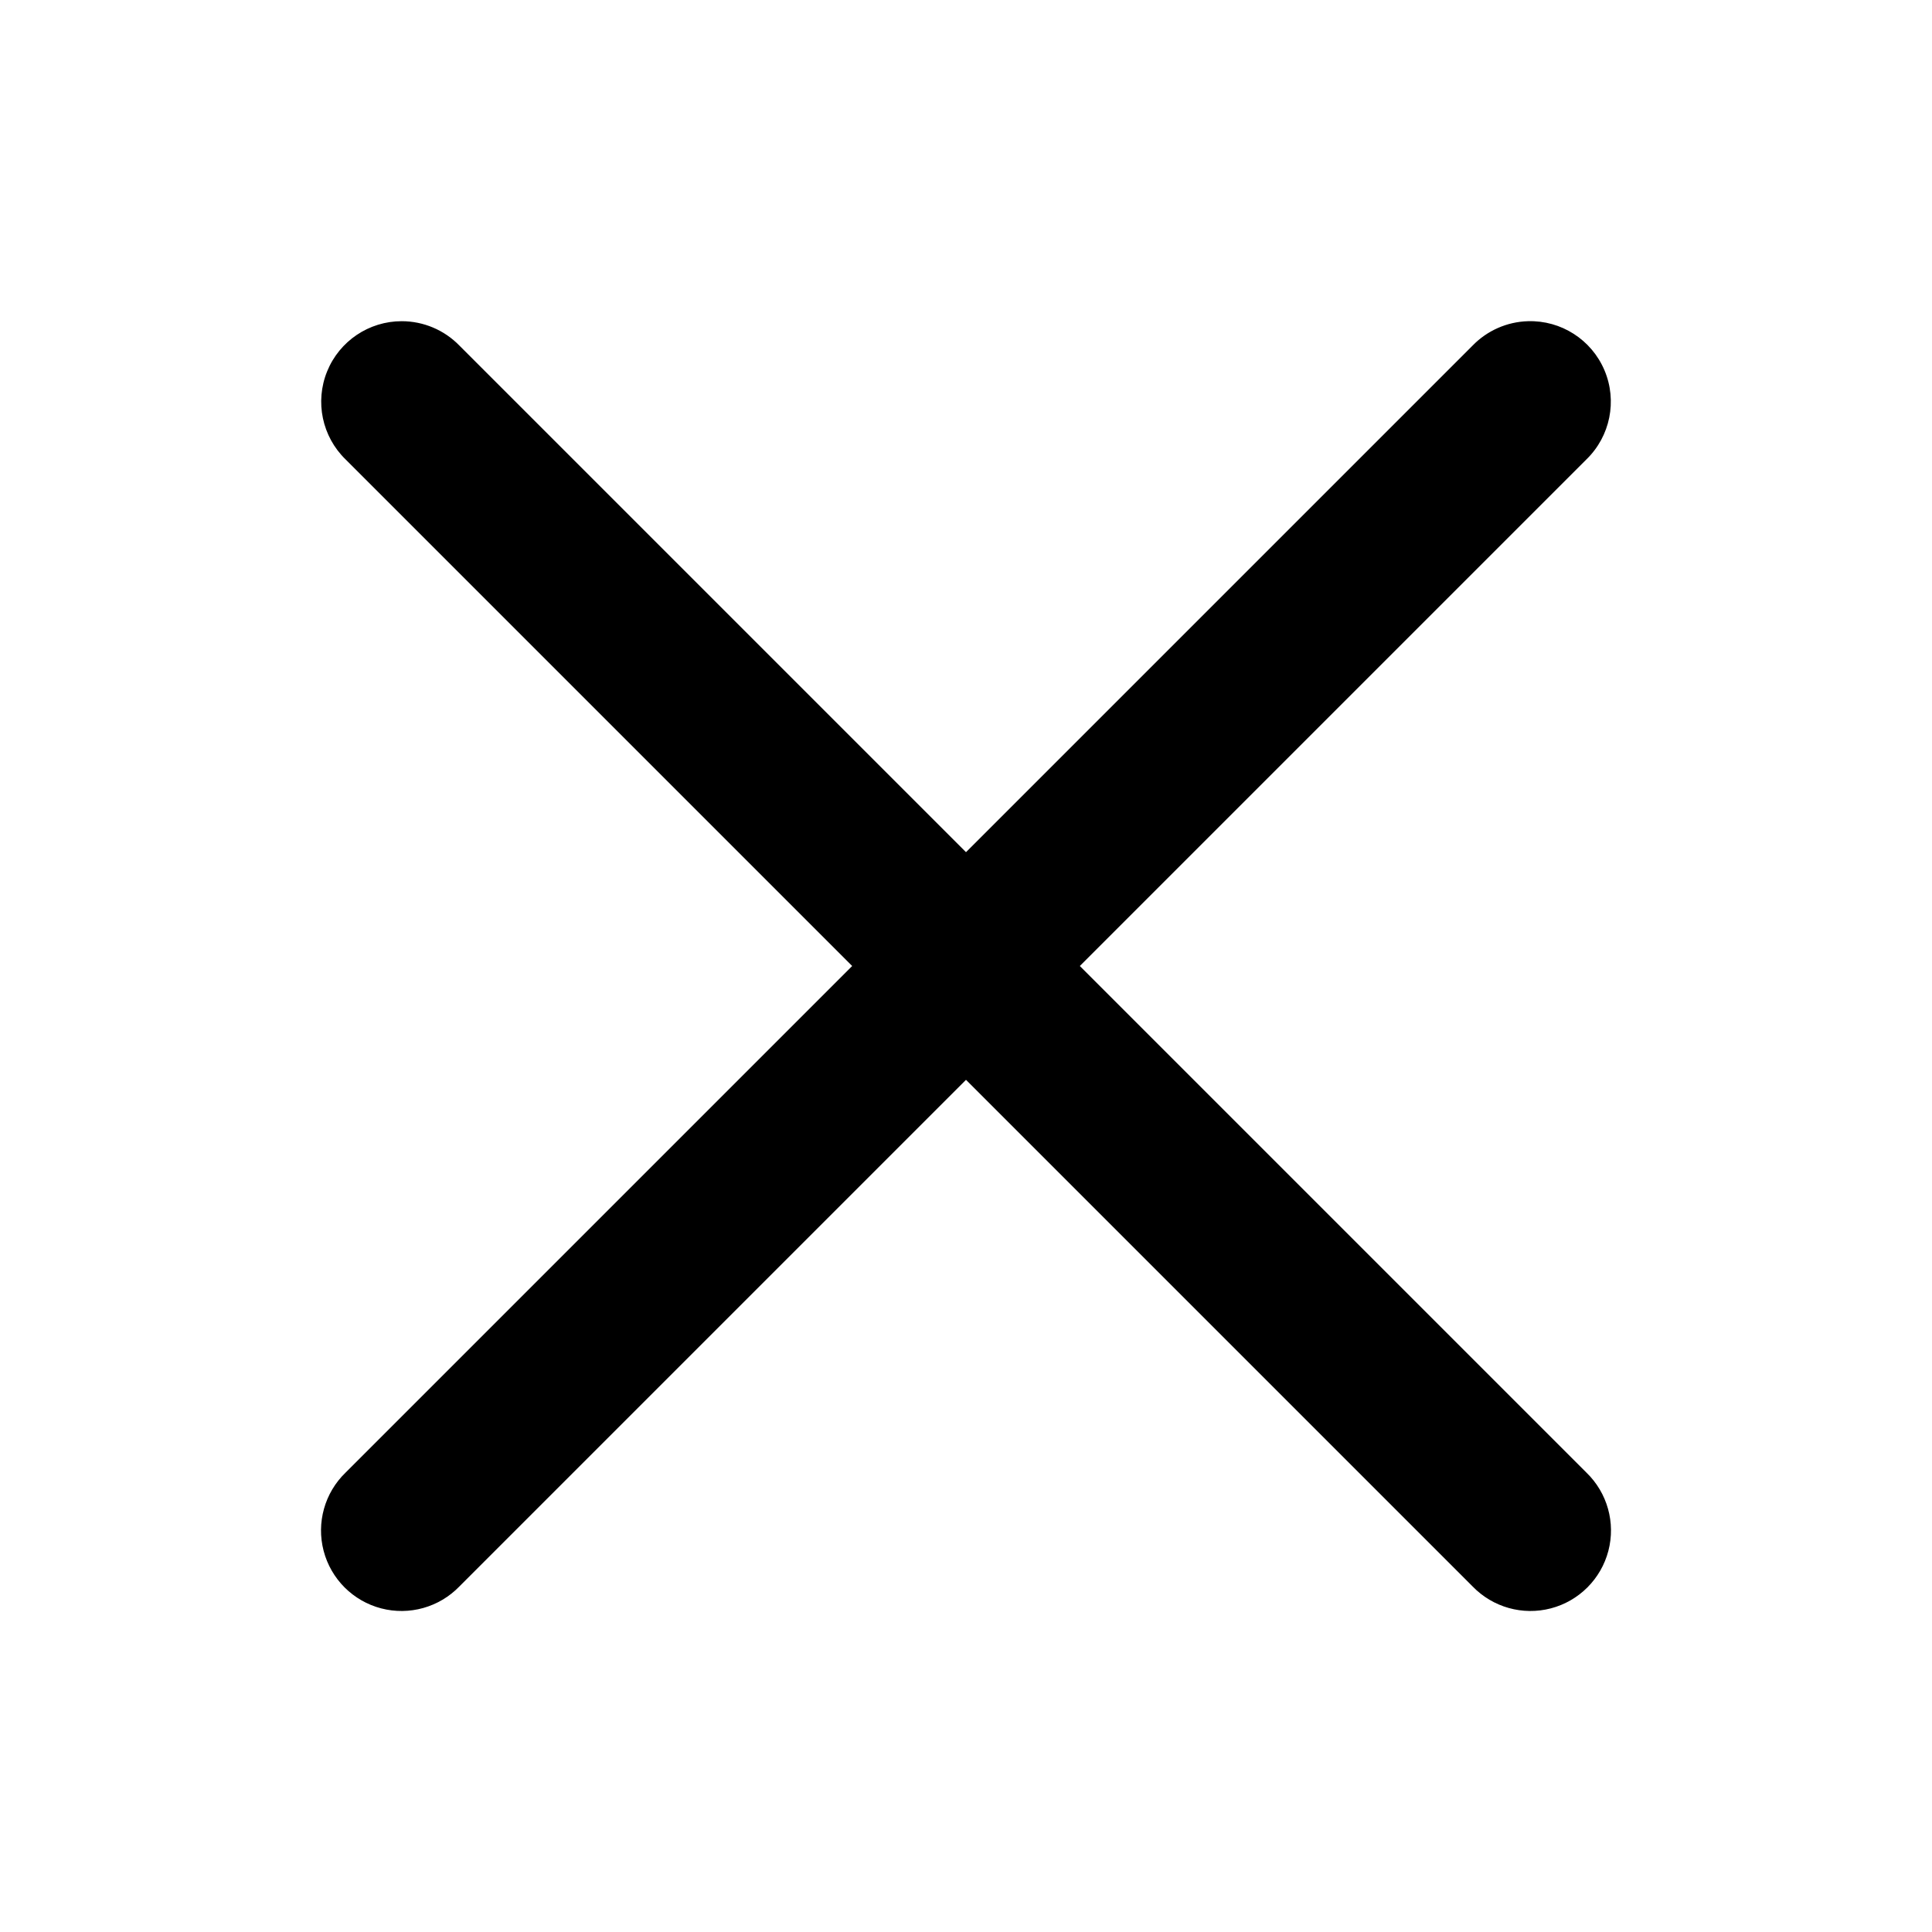
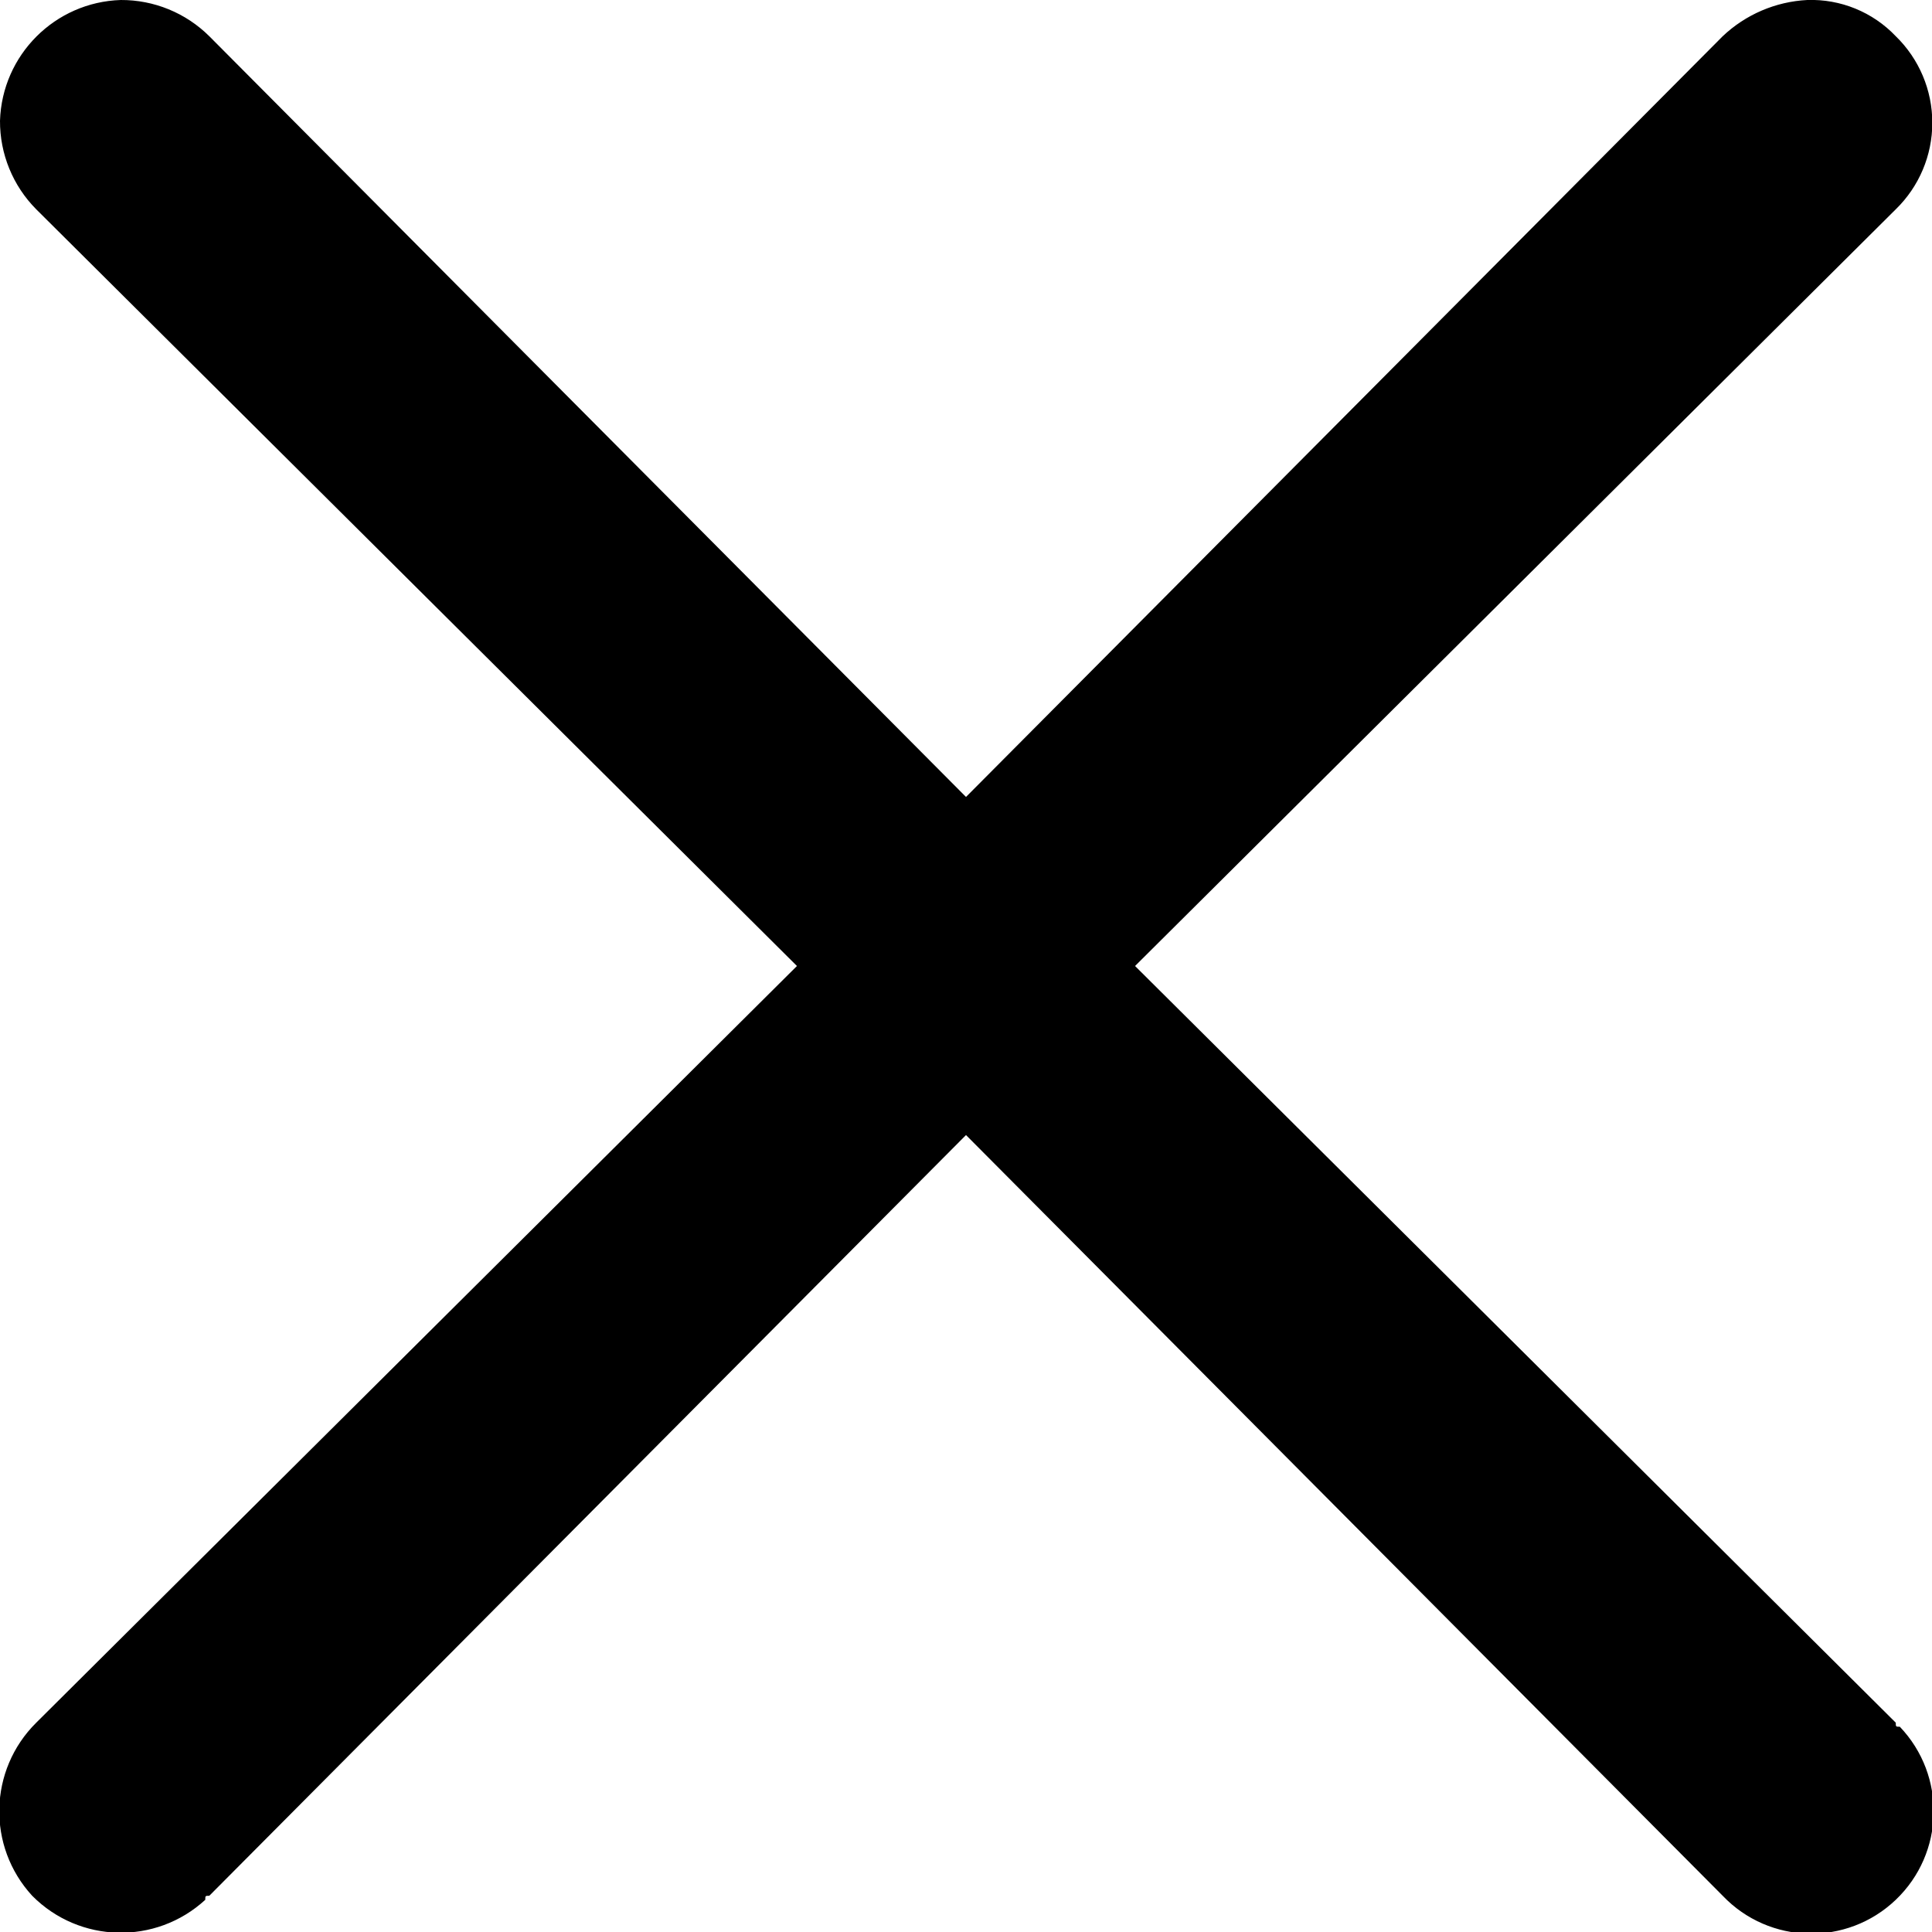
- <svg xmlns="http://www.w3.org/2000/svg" fill="#000000" viewBox="0 0 24 24" width="48px" height="48px">
-   <path d="M 4.99 3.99 A 1 1 0 0 0 4.293 5.707 L 10.586 12 L 4.293 18.293 A 1 1 0 1 0 5.707 19.707 L 12 13.414 L 18.293 19.707 A 1 1 0 1 0 19.707 18.293 L 13.414 12 L 19.707 5.707 A 1 1 0 0 0 18.98 3.99 A 1 1 0 0 0 18.293 4.293 L 12 10.586 L 5.707 4.293 A 1 1 0 0 0 4.99 3.99 z" />
+ <svg xmlns="http://www.w3.org/2000/svg" viewBox="0 0 48 48">
+   <path d="M3,0A3.1,3.1,0,0,0,0,3,3.1,3.1,0,0,0,.9,5.2L19.8,24,.9,42.8a3.1,3.1,0,0,0-.1,4.3,3.1,3.1,0,0,0,4.3.1c0-.1,0-.1.1-.1L24,28.2,42.8,47.1a3,3,0,1,0,4.4-4.2c-.1,0-.1,0-.1-.1L28.2,24,47.1,5.2a3,3,0,0,0,0-4.3A2.9,2.9,0,0,0,44.9,0a3.3,3.3,0,0,0-2.1.9L24,19.8,5.2.9A3.1,3.1,0,0,0,3,0Z" />
</svg>
